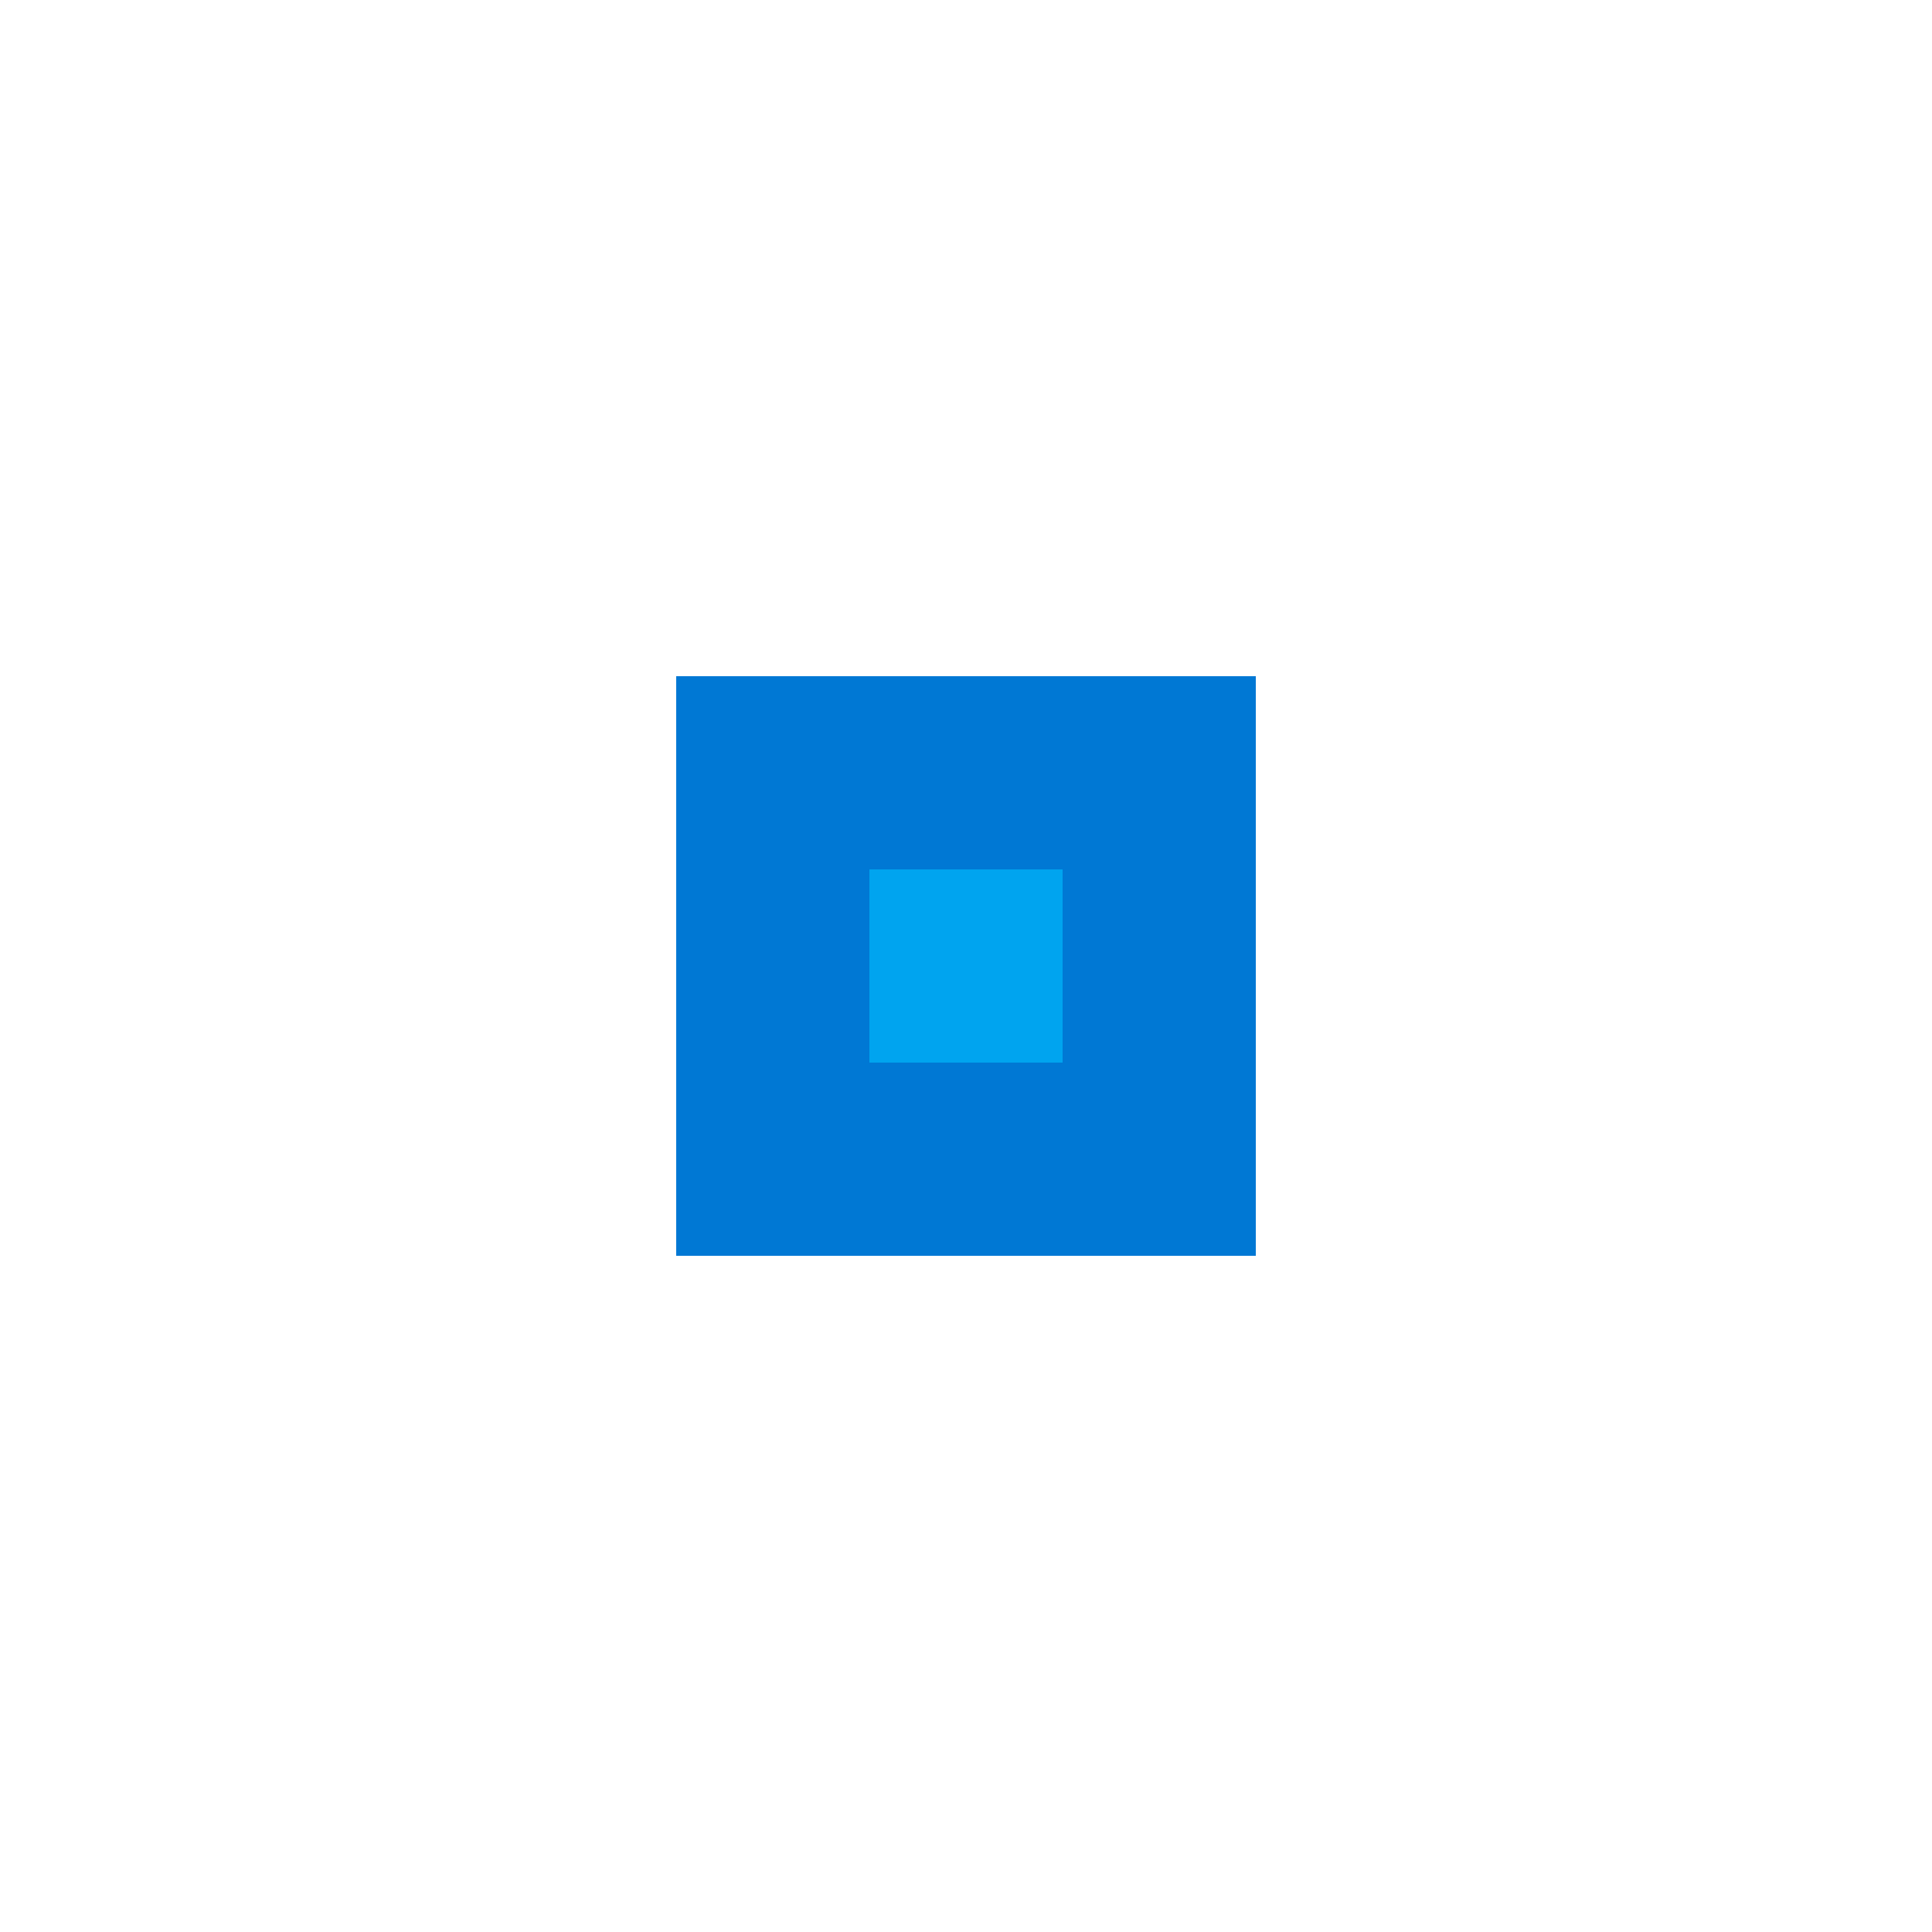
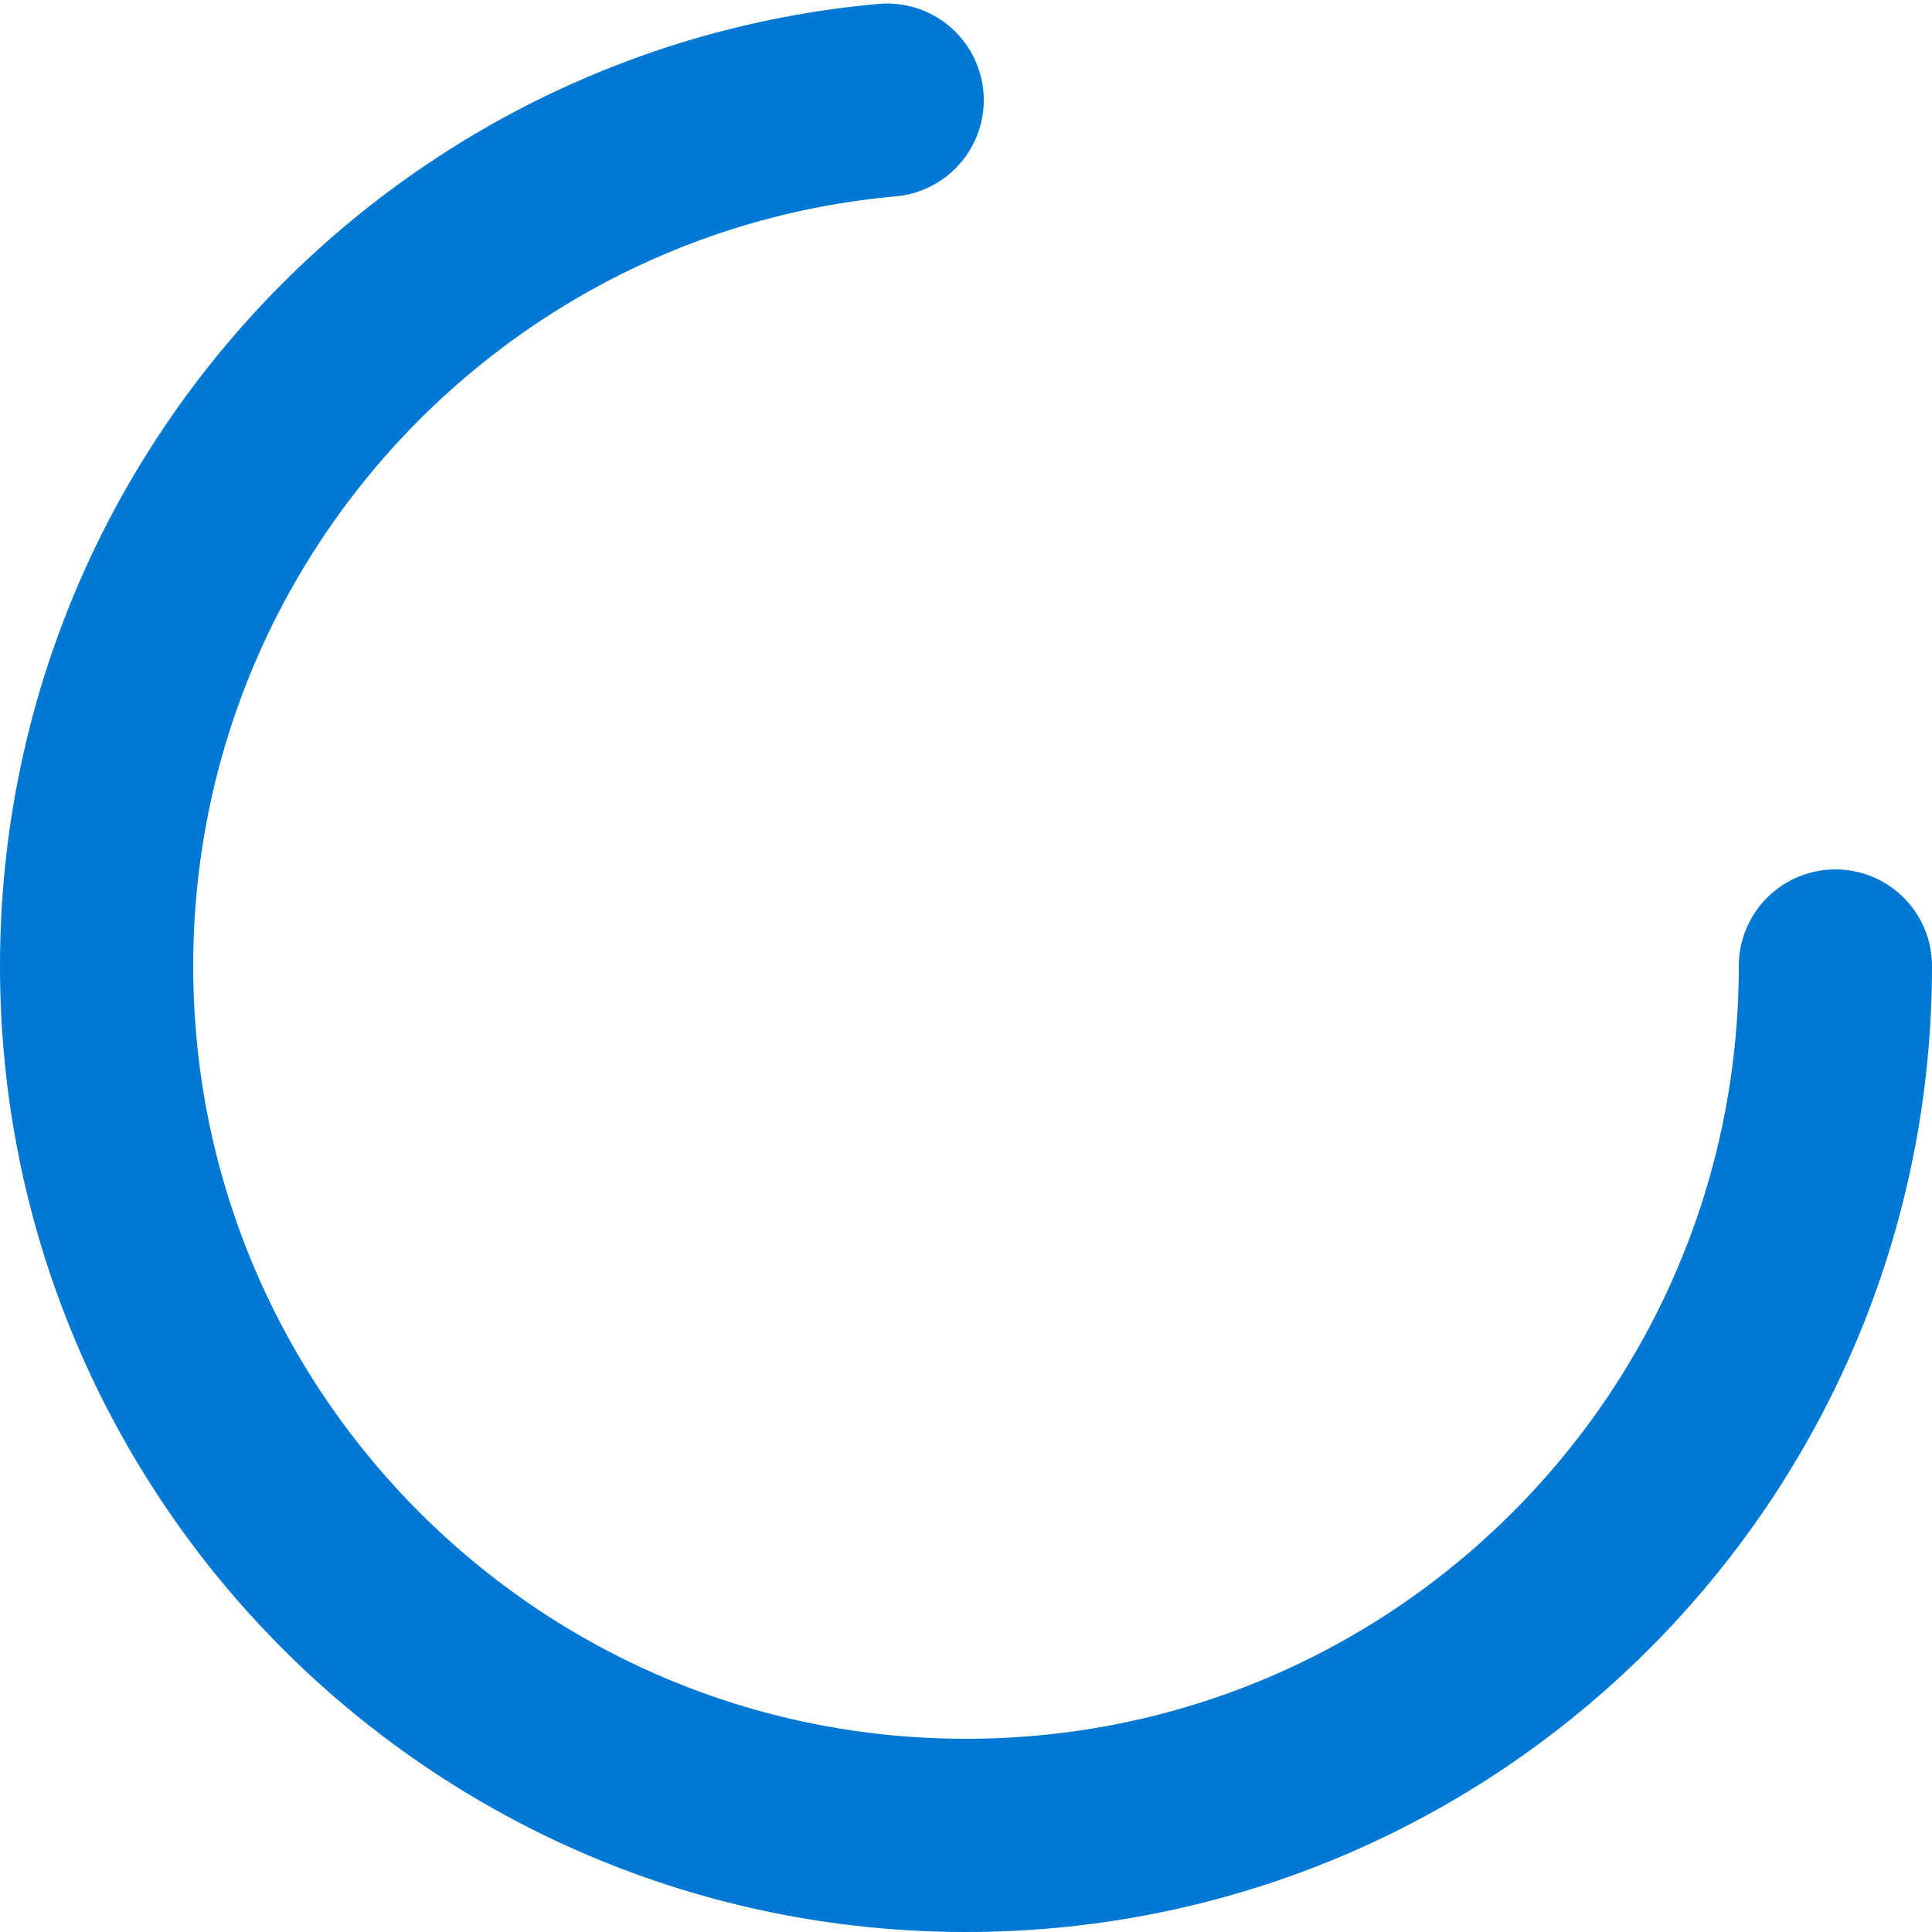
- <svg xmlns="http://www.w3.org/2000/svg" width="100" height="100" viewBox="0 0 100 100">
-   <g transform="translate(50 50)">
-     <rect x="-15" y="-15" width="30" height="30" fill="#0078D4">
-       <animateTransform attributeName="transform" type="rotate" from="0" to="360" dur="1s" repeatCount="indefinite" />
-     </rect>
-     <rect x="-5" y="-5" width="10" height="10" fill="#00A4EF">
-       <animateTransform attributeName="transform" type="rotate" from="0" to="360" dur="1s" repeatCount="indefinite" />
-     </rect>
-   </g>
+ <svg xmlns="http://www.w3.org/2000/svg" width="100" height="100" viewBox="0 0 100 100" fill="none">
+   <circle cx="50" cy="50" r="45" stroke="#0078d4" stroke-width="10" stroke-linecap="round" stroke-dasharray="283" stroke-dashoffset="75">
+     <animateTransform attributeName="transform" type="rotate" repeatCount="indefinite" dur="1.4s" values="0 50 50;360 50 50" keyTimes="0;1" />
+   </circle>
</svg>
